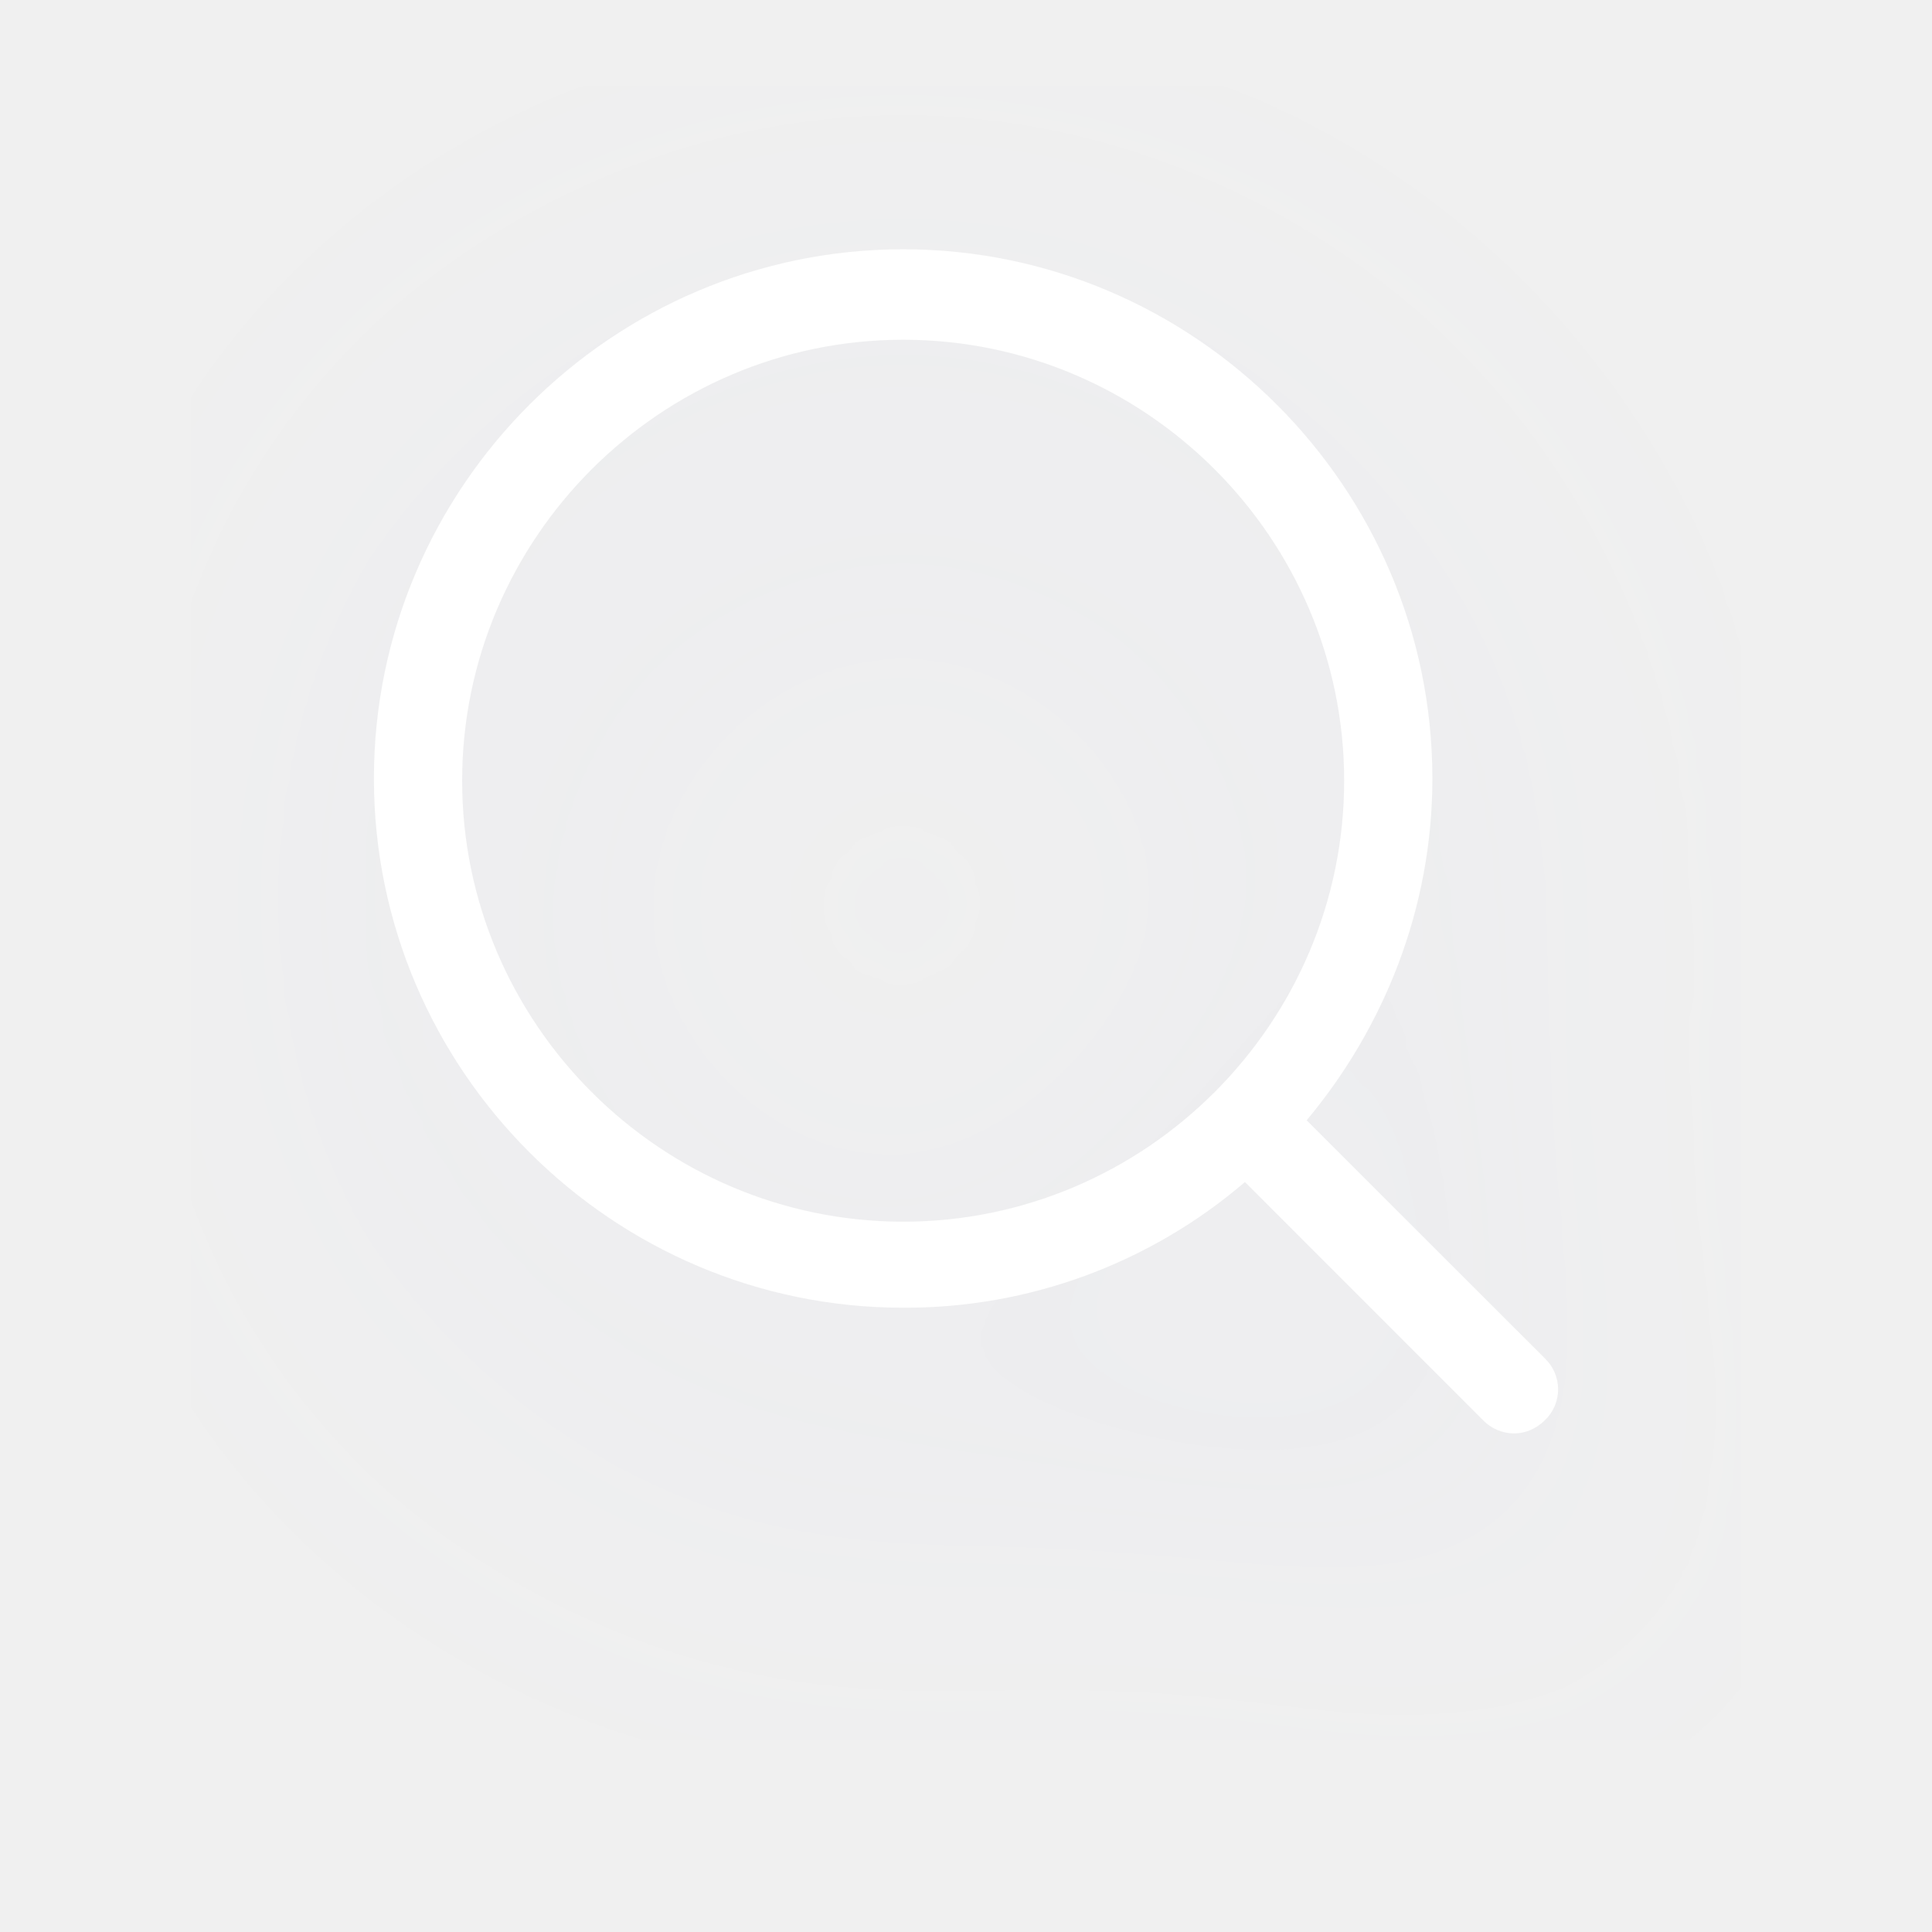
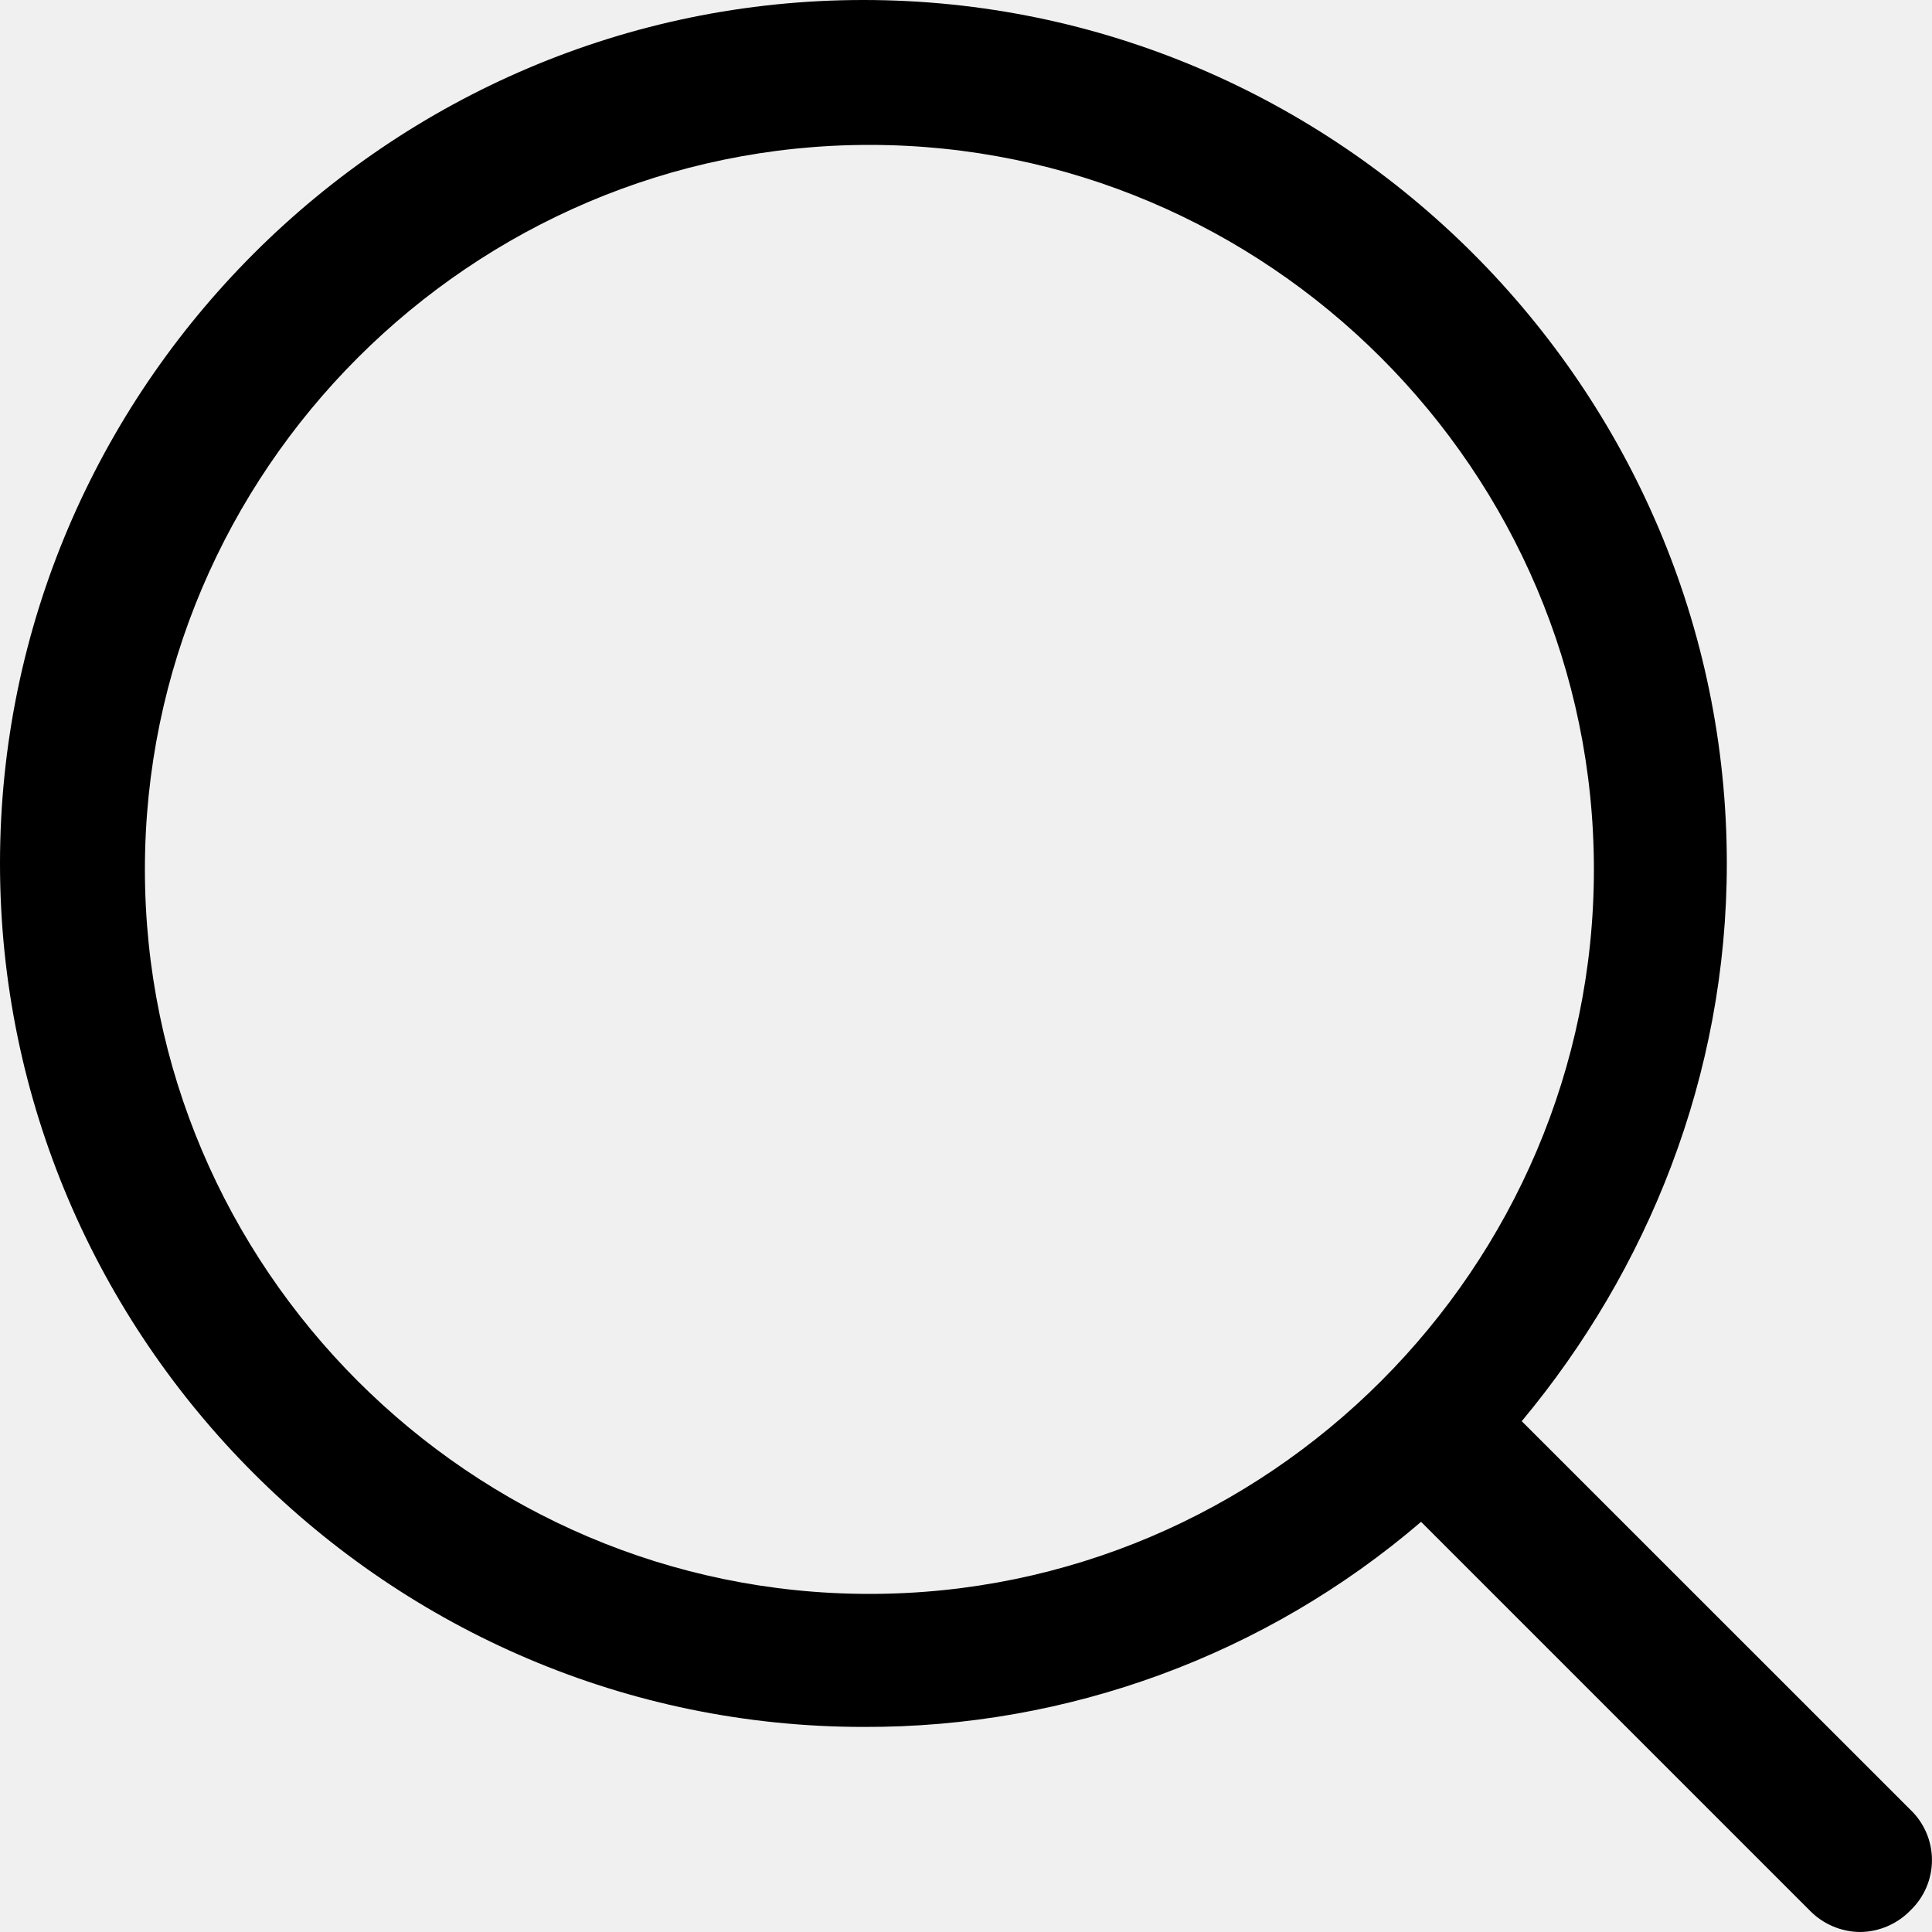
- <svg xmlns="http://www.w3.org/2000/svg" width="31" height="31">
-   <defs>
-     <filter x="-15.4%" y="-13.8%" width="130.8%" height="139.7%" filterUnits="objectBoundingBox" id="a">
-       <feOffset dy="2" in="SourceAlpha" result="shadowOffsetOuter1" />
-       <feGaussianBlur stdDeviation="3" in="shadowOffsetOuter1" result="shadowBlurOuter1" />
-       <feColorMatrix values="0 0 0 0 0.374 0 0 0 0 0.423 0 0 0 0 0.791 0 0 0 0.143 0" in="shadowBlurOuter1" result="shadowMatrixOuter1" />
-       <feMerge>
-         <feMergeNode in="shadowMatrixOuter1" />
-         <feMergeNode in="SourceGraphic" />
-       </feMerge>
-     </filter>
-   </defs>
-   <path d="M14.966 13.976c1.239-1.486 2.017-3.397 2.017-5.484C16.983 3.822 13.162 0 8.492 0S0 3.821 0 8.492c0 4.67 3.821 8.491 8.492 8.491a8.373 8.373 0 0 0 5.484-2.017l3.821 3.822a.699.699 0 0 0 .495.212c.177 0 .354-.07.496-.212a.684.684 0 0 0 0-.991l-3.822-3.821zm-6.474 1.627c-3.892 0-7.077-3.184-7.077-7.076 0-3.892 3.185-7.076 7.077-7.076s7.076 3.184 7.076 7.076c0 3.892-3.184 7.076-7.076 7.076z" transform="translate(6 4)" filter="url(#a)" fill="#FFF" fill-rule="evenodd" />
+ <svg xmlns="http://www.w3.org/2000/svg" viewBox="0 0 20 20">
+   <path fill-rule="evenodd" d="M17.876 8.939c0 2.197-.819 4.208-2.123 5.773l4.023 4.022a.72.72 0 0 1 0 1.043.735.735 0 0 1-.522.223.736.736 0 0 1-.52-.223l-4.023-4.023a8.813 8.813 0 0 1-5.772 2.123C4.022 17.877 0 13.855 0 8.939 0 4.022 4.023 0 8.939 0c4.915 0 8.937 4.023 8.937 8.939zM9.001 16.5c4.124 0 7.499-3.375 7.499-7.5S13.125 1.5 9 1.5C4.877 1.5 1.5 4.875 1.5 9s3.376 7.5 7.5 7.5z" />
</svg>
